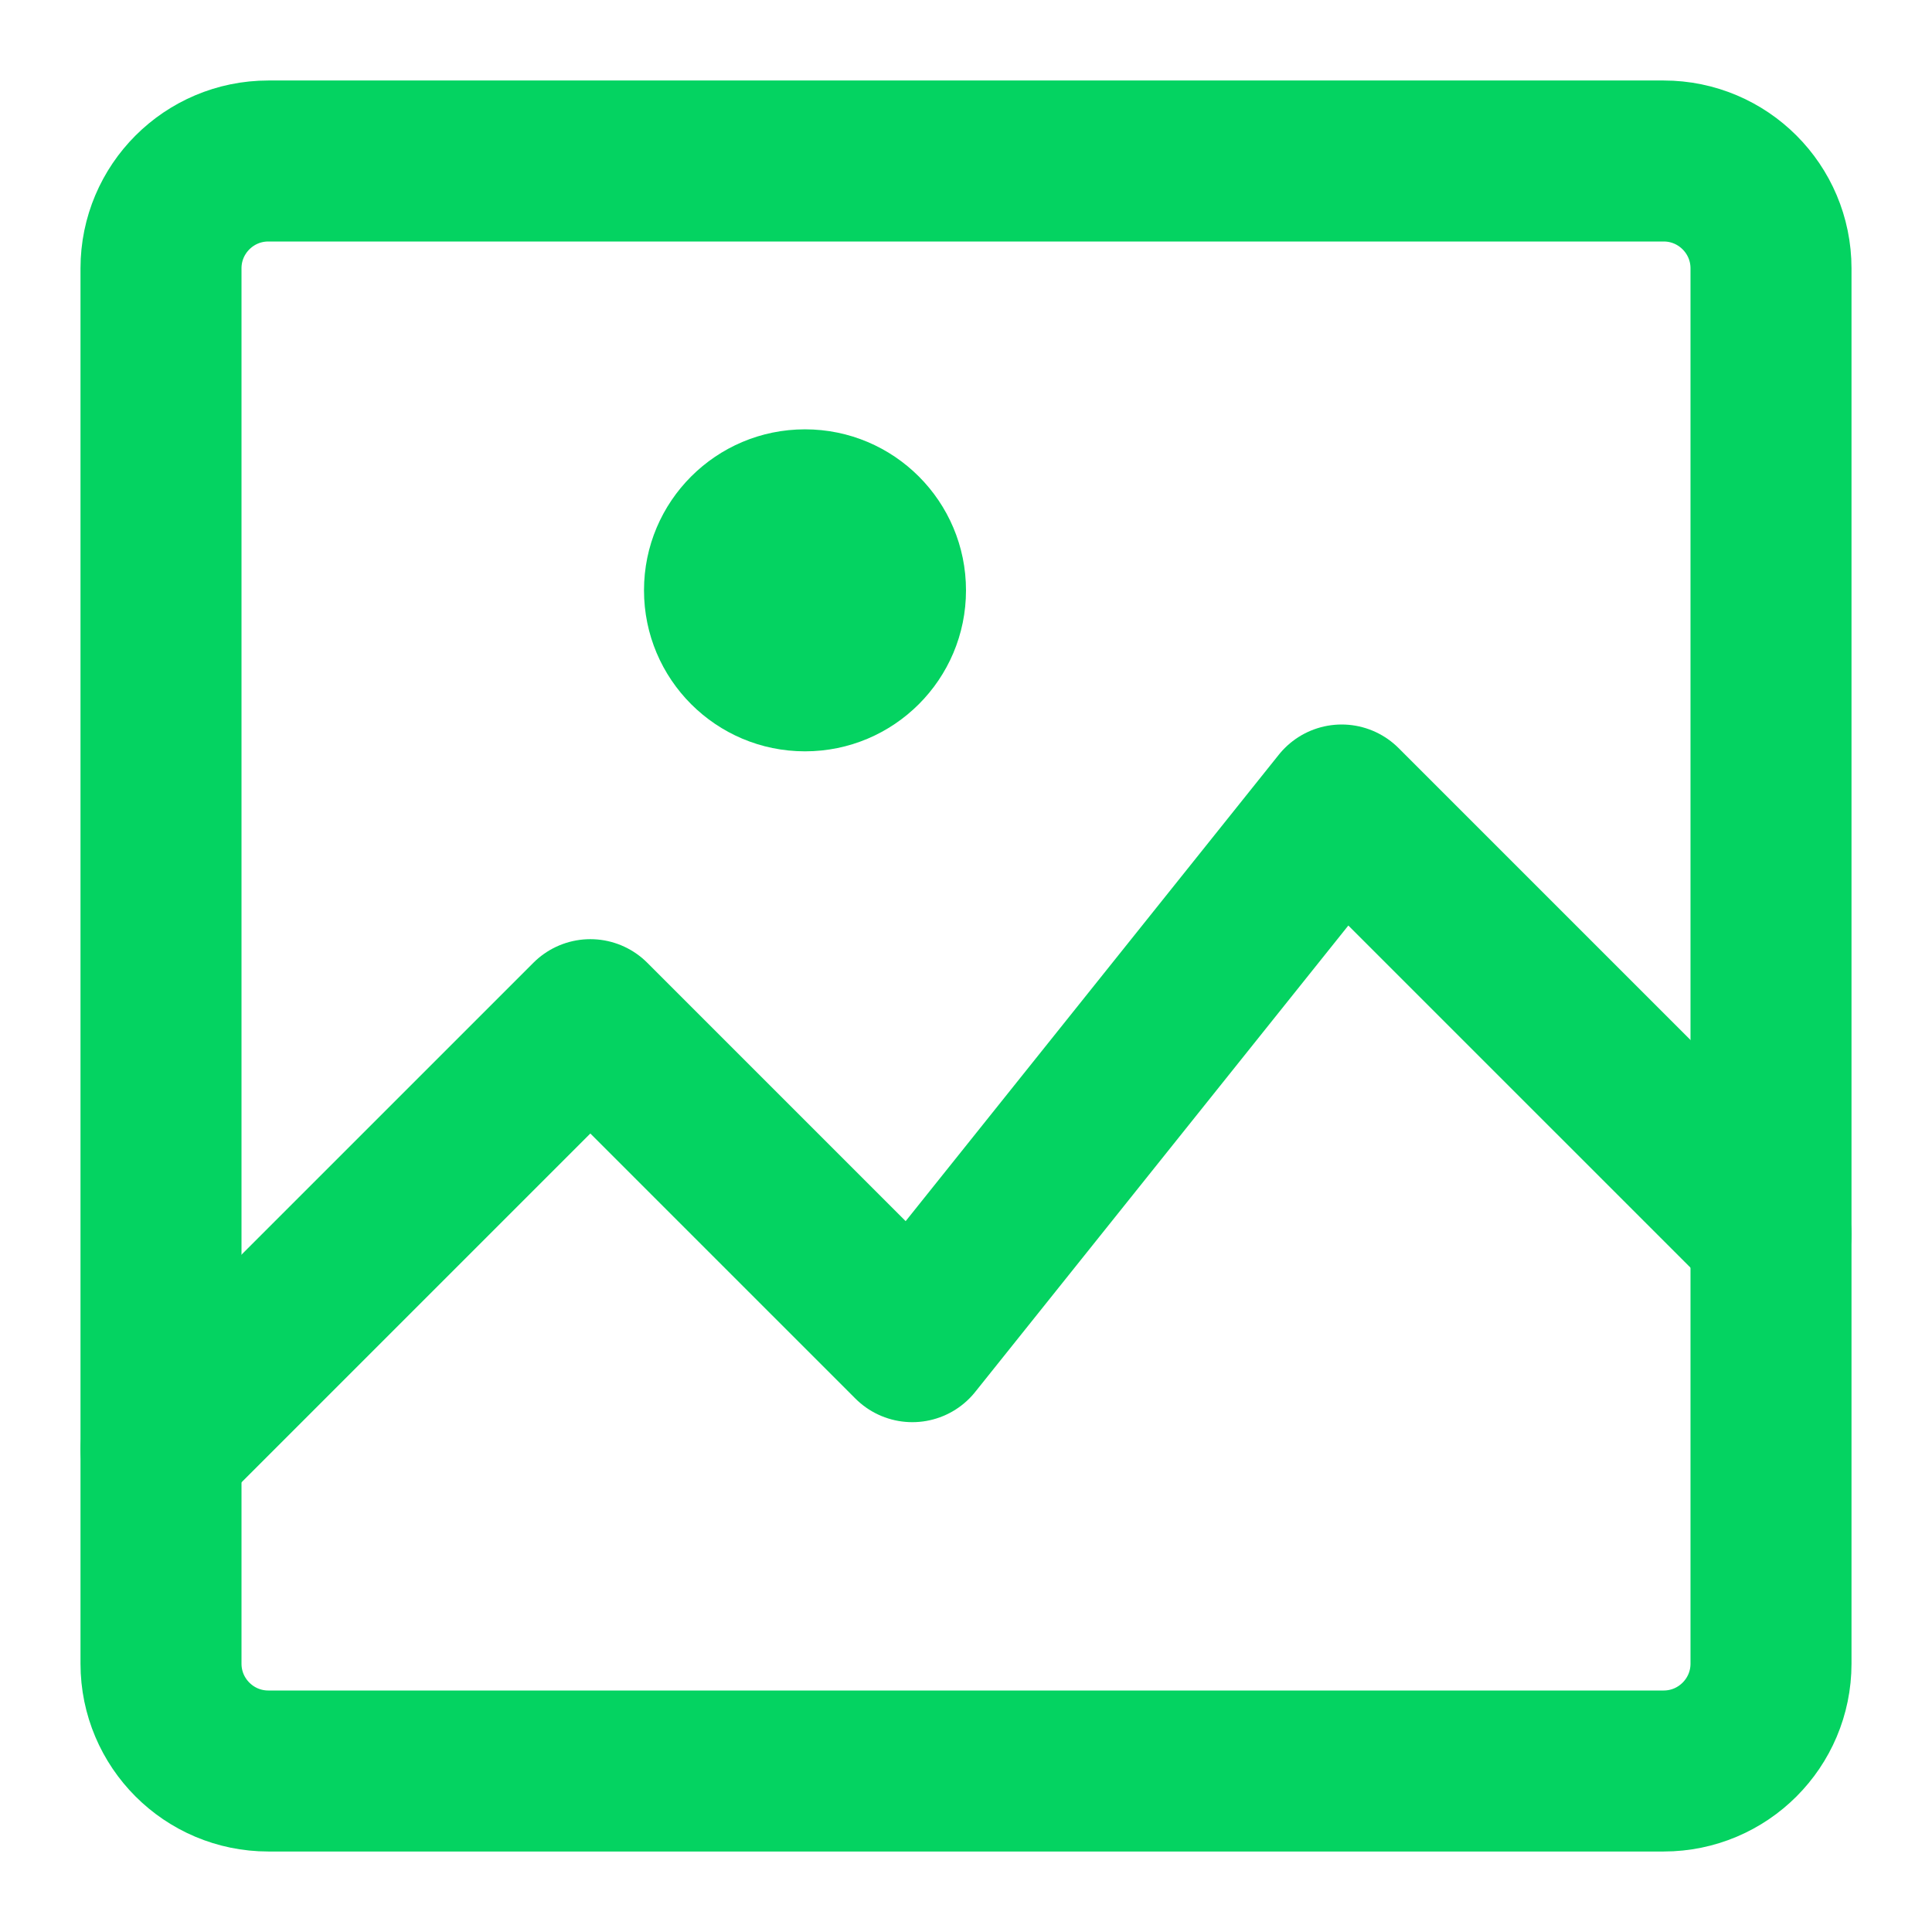
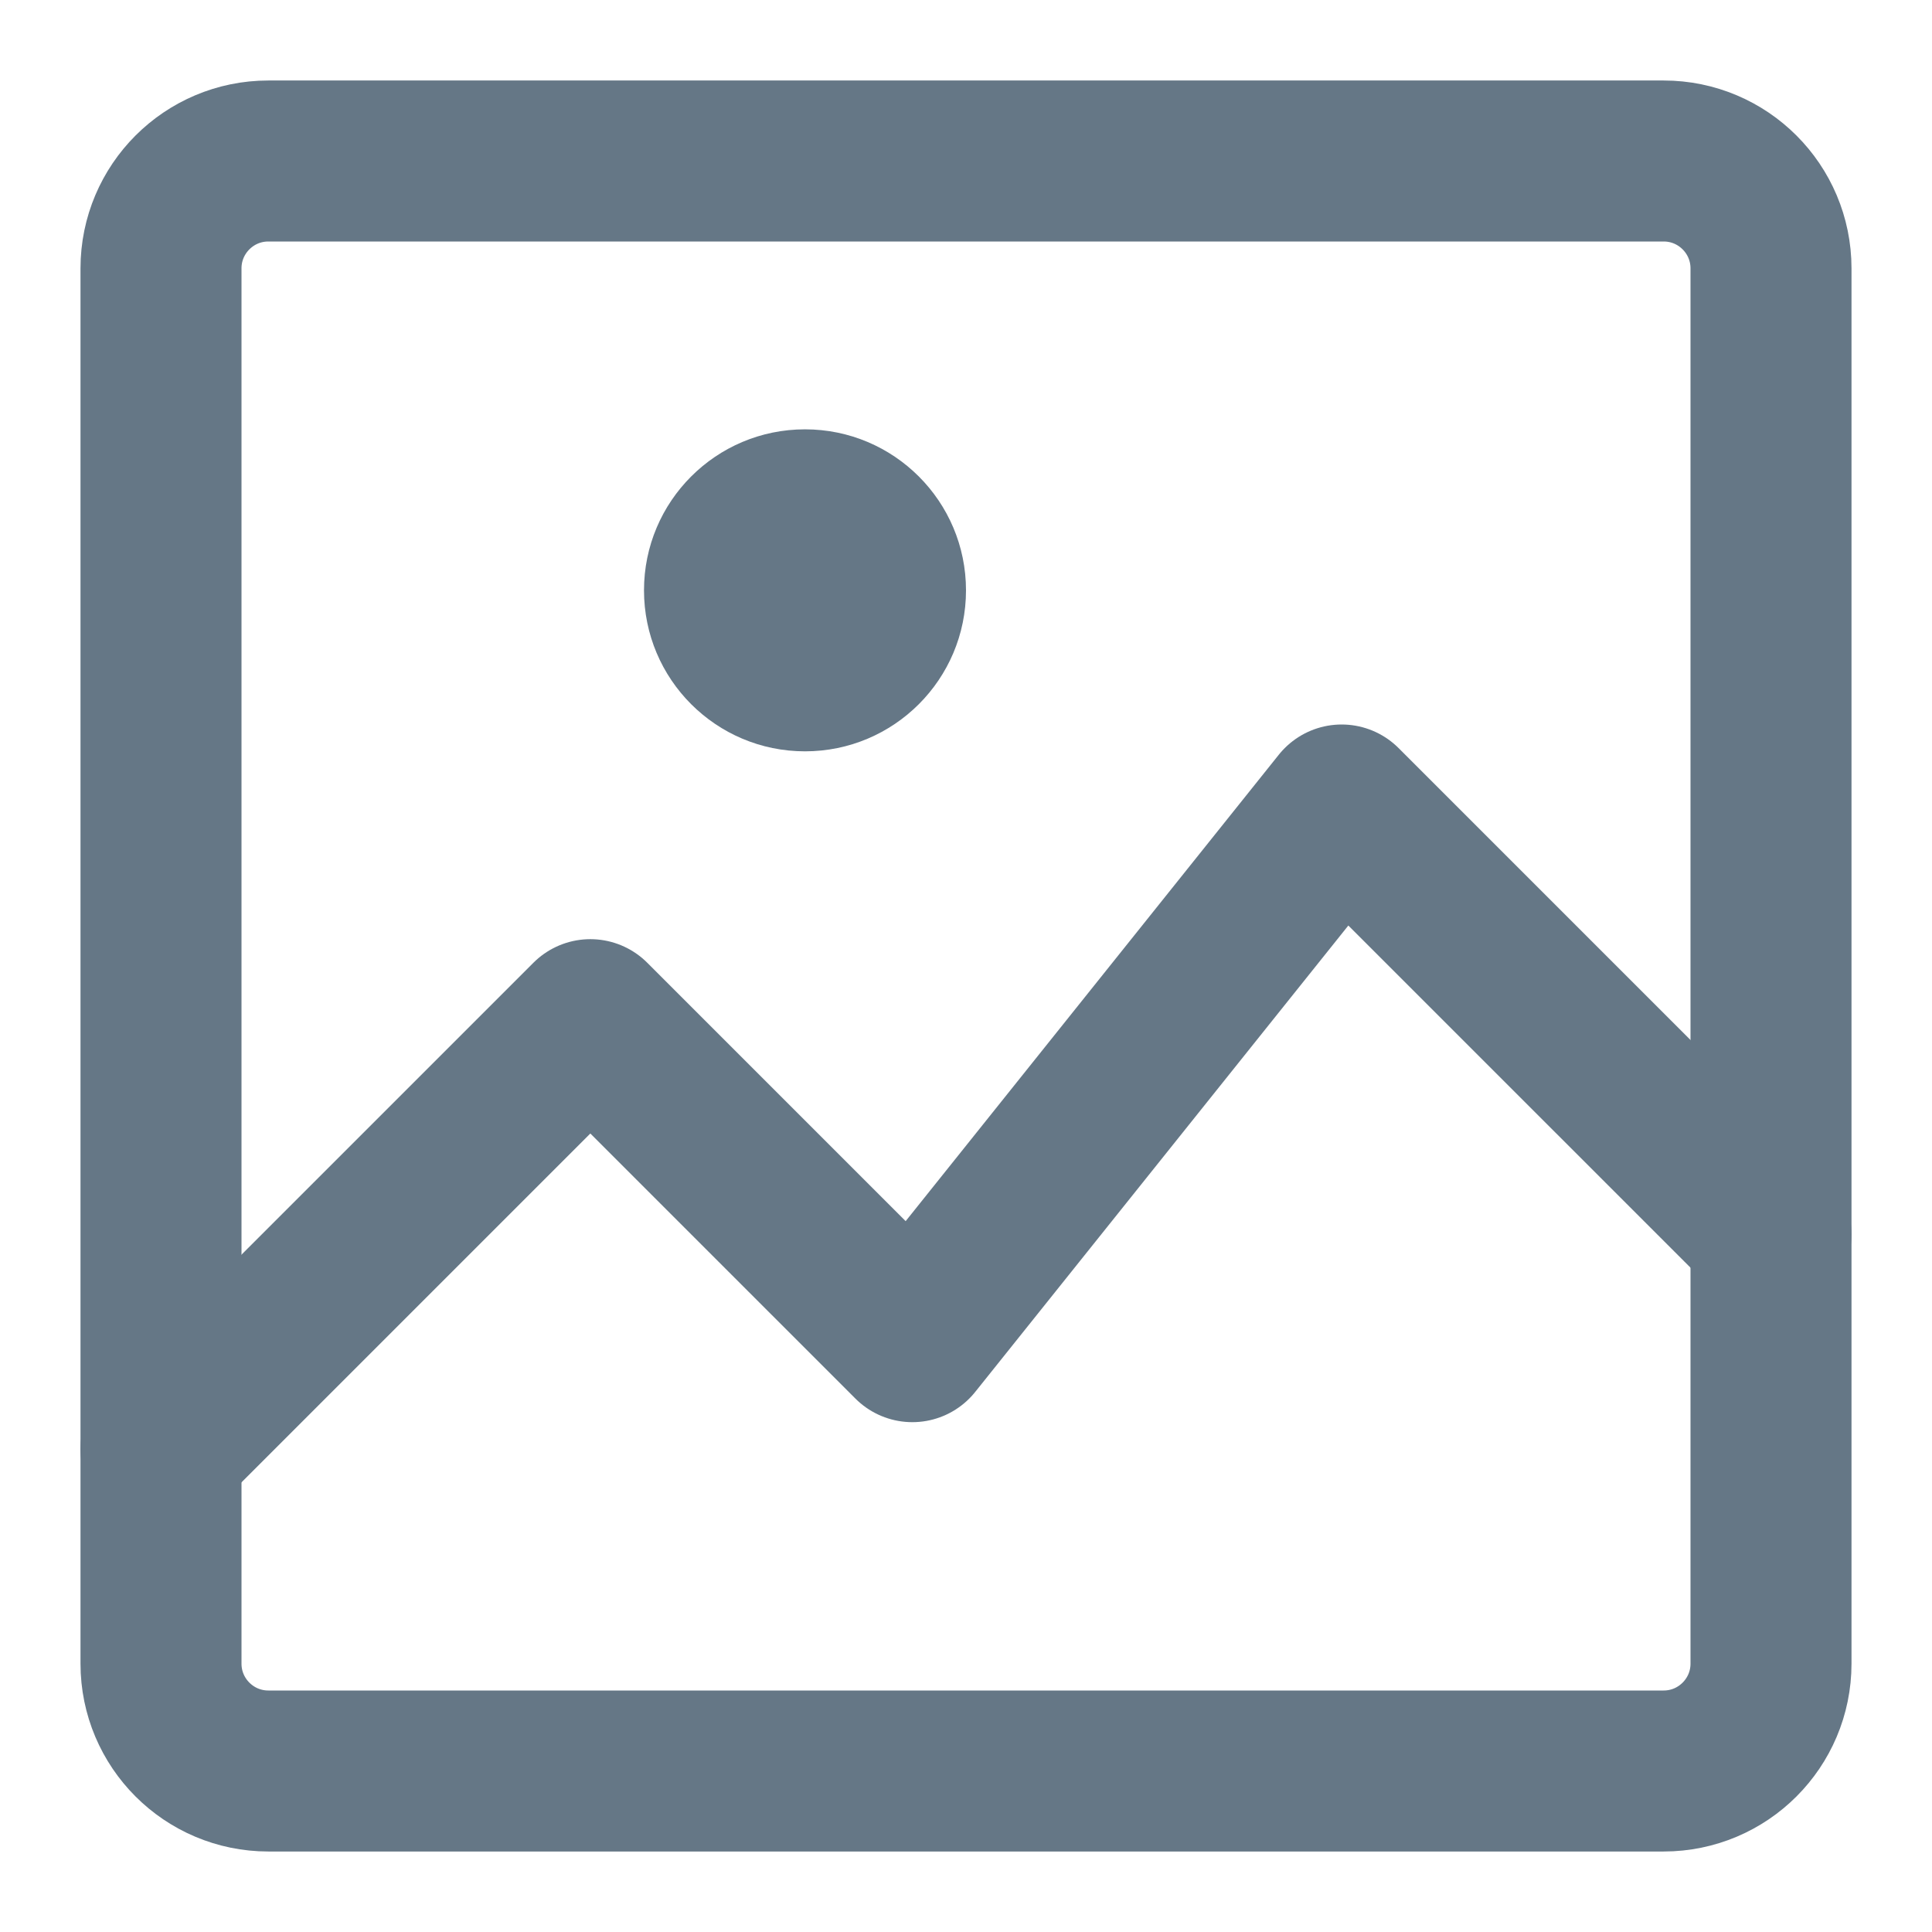
<svg xmlns="http://www.w3.org/2000/svg" width="18px" height="18px" viewBox="0 0 18 18" version="1.1">
  <defs />
  <g id="Page-1" stroke="none" stroke-width="1" fill="none" fill-rule="evenodd">
    <g id="TWITTER-PROFILE-2018" transform="translate(-128, -963)">
      <g id="Profile" transform="translate(0, 341)">
        <g id="Followers" transform="translate(128, 622)">
          <g id="image-02" transform="translate(1, 1)">
-             <polyline id="Shape" stroke="#04D361" stroke-width="1.5" stroke-linecap="round" stroke-linejoin="round" points="0.5 12.5 4.5 8.5 7.5 11.5 11.5 6.5 15.5 10.5" />
-             <path d="M14.5,15.5 L1.5,15.5 C0.948,15.5 0.5,15.052 0.5,14.5 L0.5,1.5 C0.5,0.948 0.948,0.5 1.5,0.5 L14.5,0.5 C15.052,0.5 15.5,0.948 15.5,1.5 L15.5,14.5 C15.5,15.052 15.052,15.5 14.5,15.5 Z" id="Shape" stroke="#04D361" stroke-width="1.5" stroke-linecap="round" stroke-linejoin="round" />
-             <circle id="Oval" fill="#04D361" fill-rule="nonzero" cx="6.5" cy="4.5" r="1.5" />
+             <polyline id="Shape" stroke="#657786" stroke-width="1.5" stroke-linecap="round" stroke-linejoin="round" points="0.5 12.5 4.5 8.5 7.5 11.5 11.5 6.5 15.5 10.5" />
+             <path d="M14.5,15.5 L1.5,15.5 C0.948,15.5 0.5,15.052 0.5,14.5 L0.5,1.5 C0.5,0.948 0.948,0.5 1.5,0.5 L14.5,0.5 C15.052,0.5 15.5,0.948 15.5,1.5 L15.5,14.5 C15.5,15.052 15.052,15.5 14.5,15.5 Z" id="Shape" stroke="#657786" stroke-width="1.5" stroke-linecap="round" stroke-linejoin="round" />
+             <circle id="Oval" fill="#657786" fill-rule="nonzero" cx="6.5" cy="4.5" r="1.5" />
          </g>
        </g>
      </g>
    </g>
  </g>
</svg>
